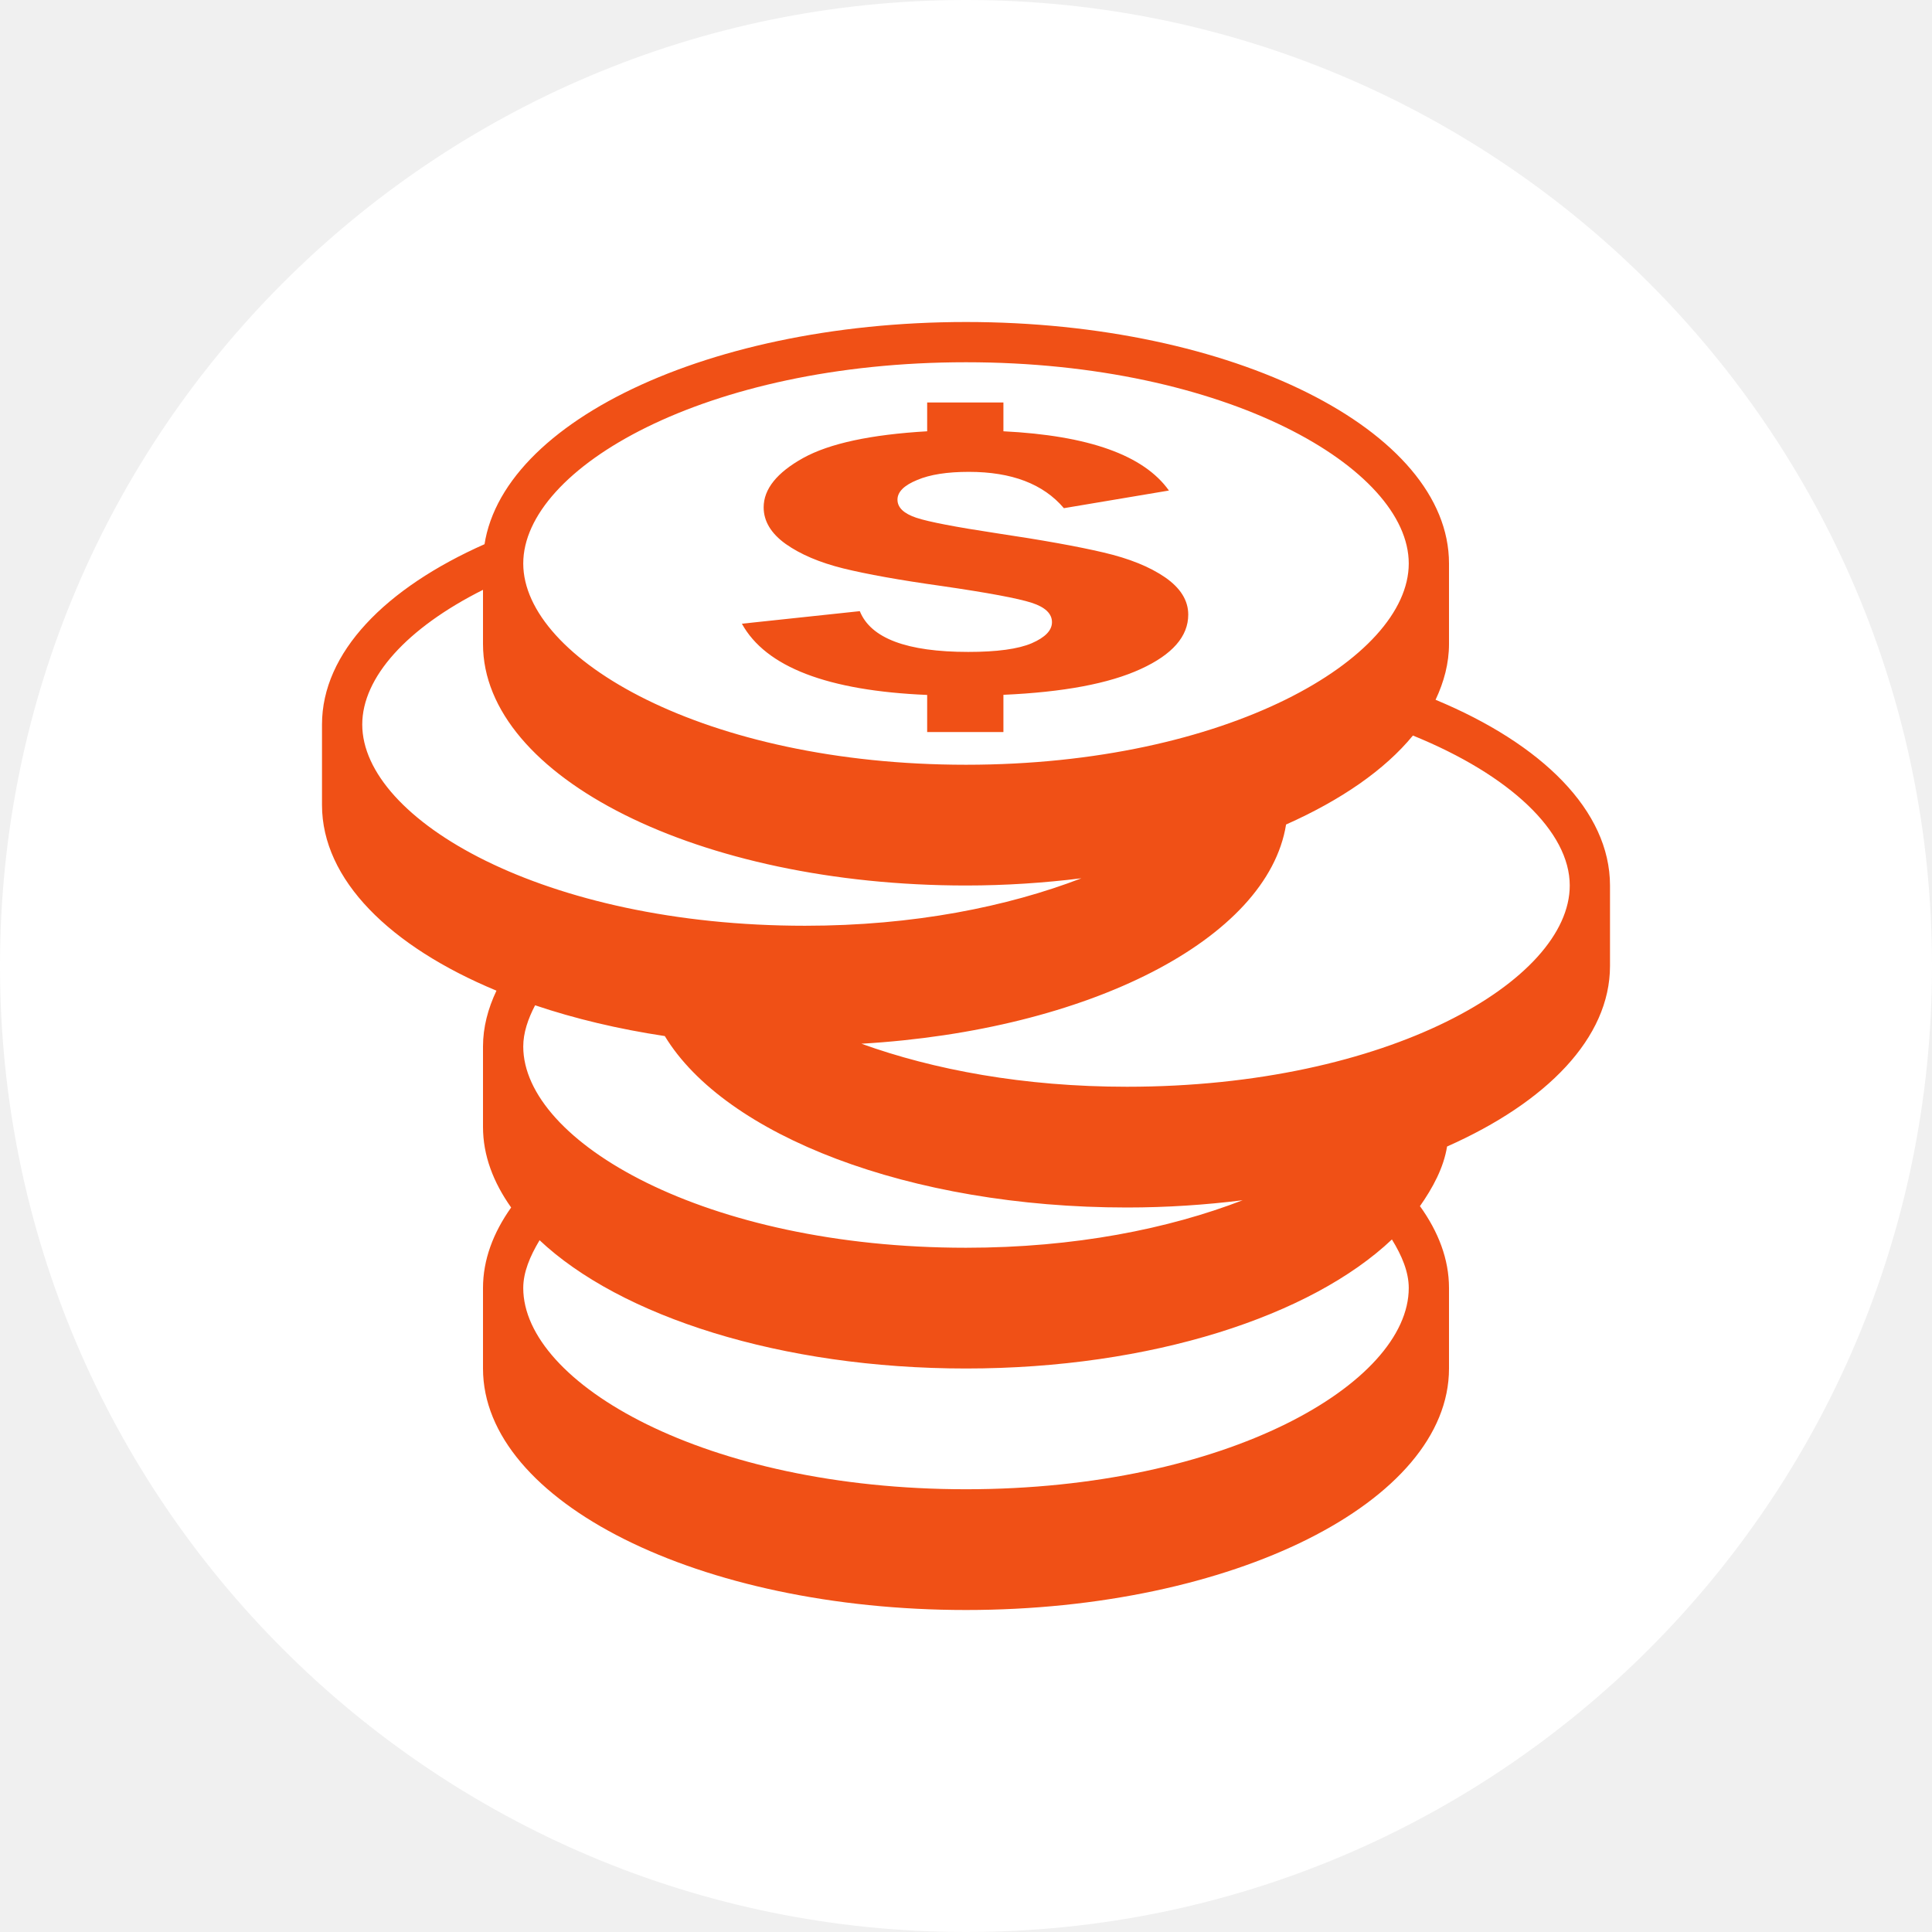
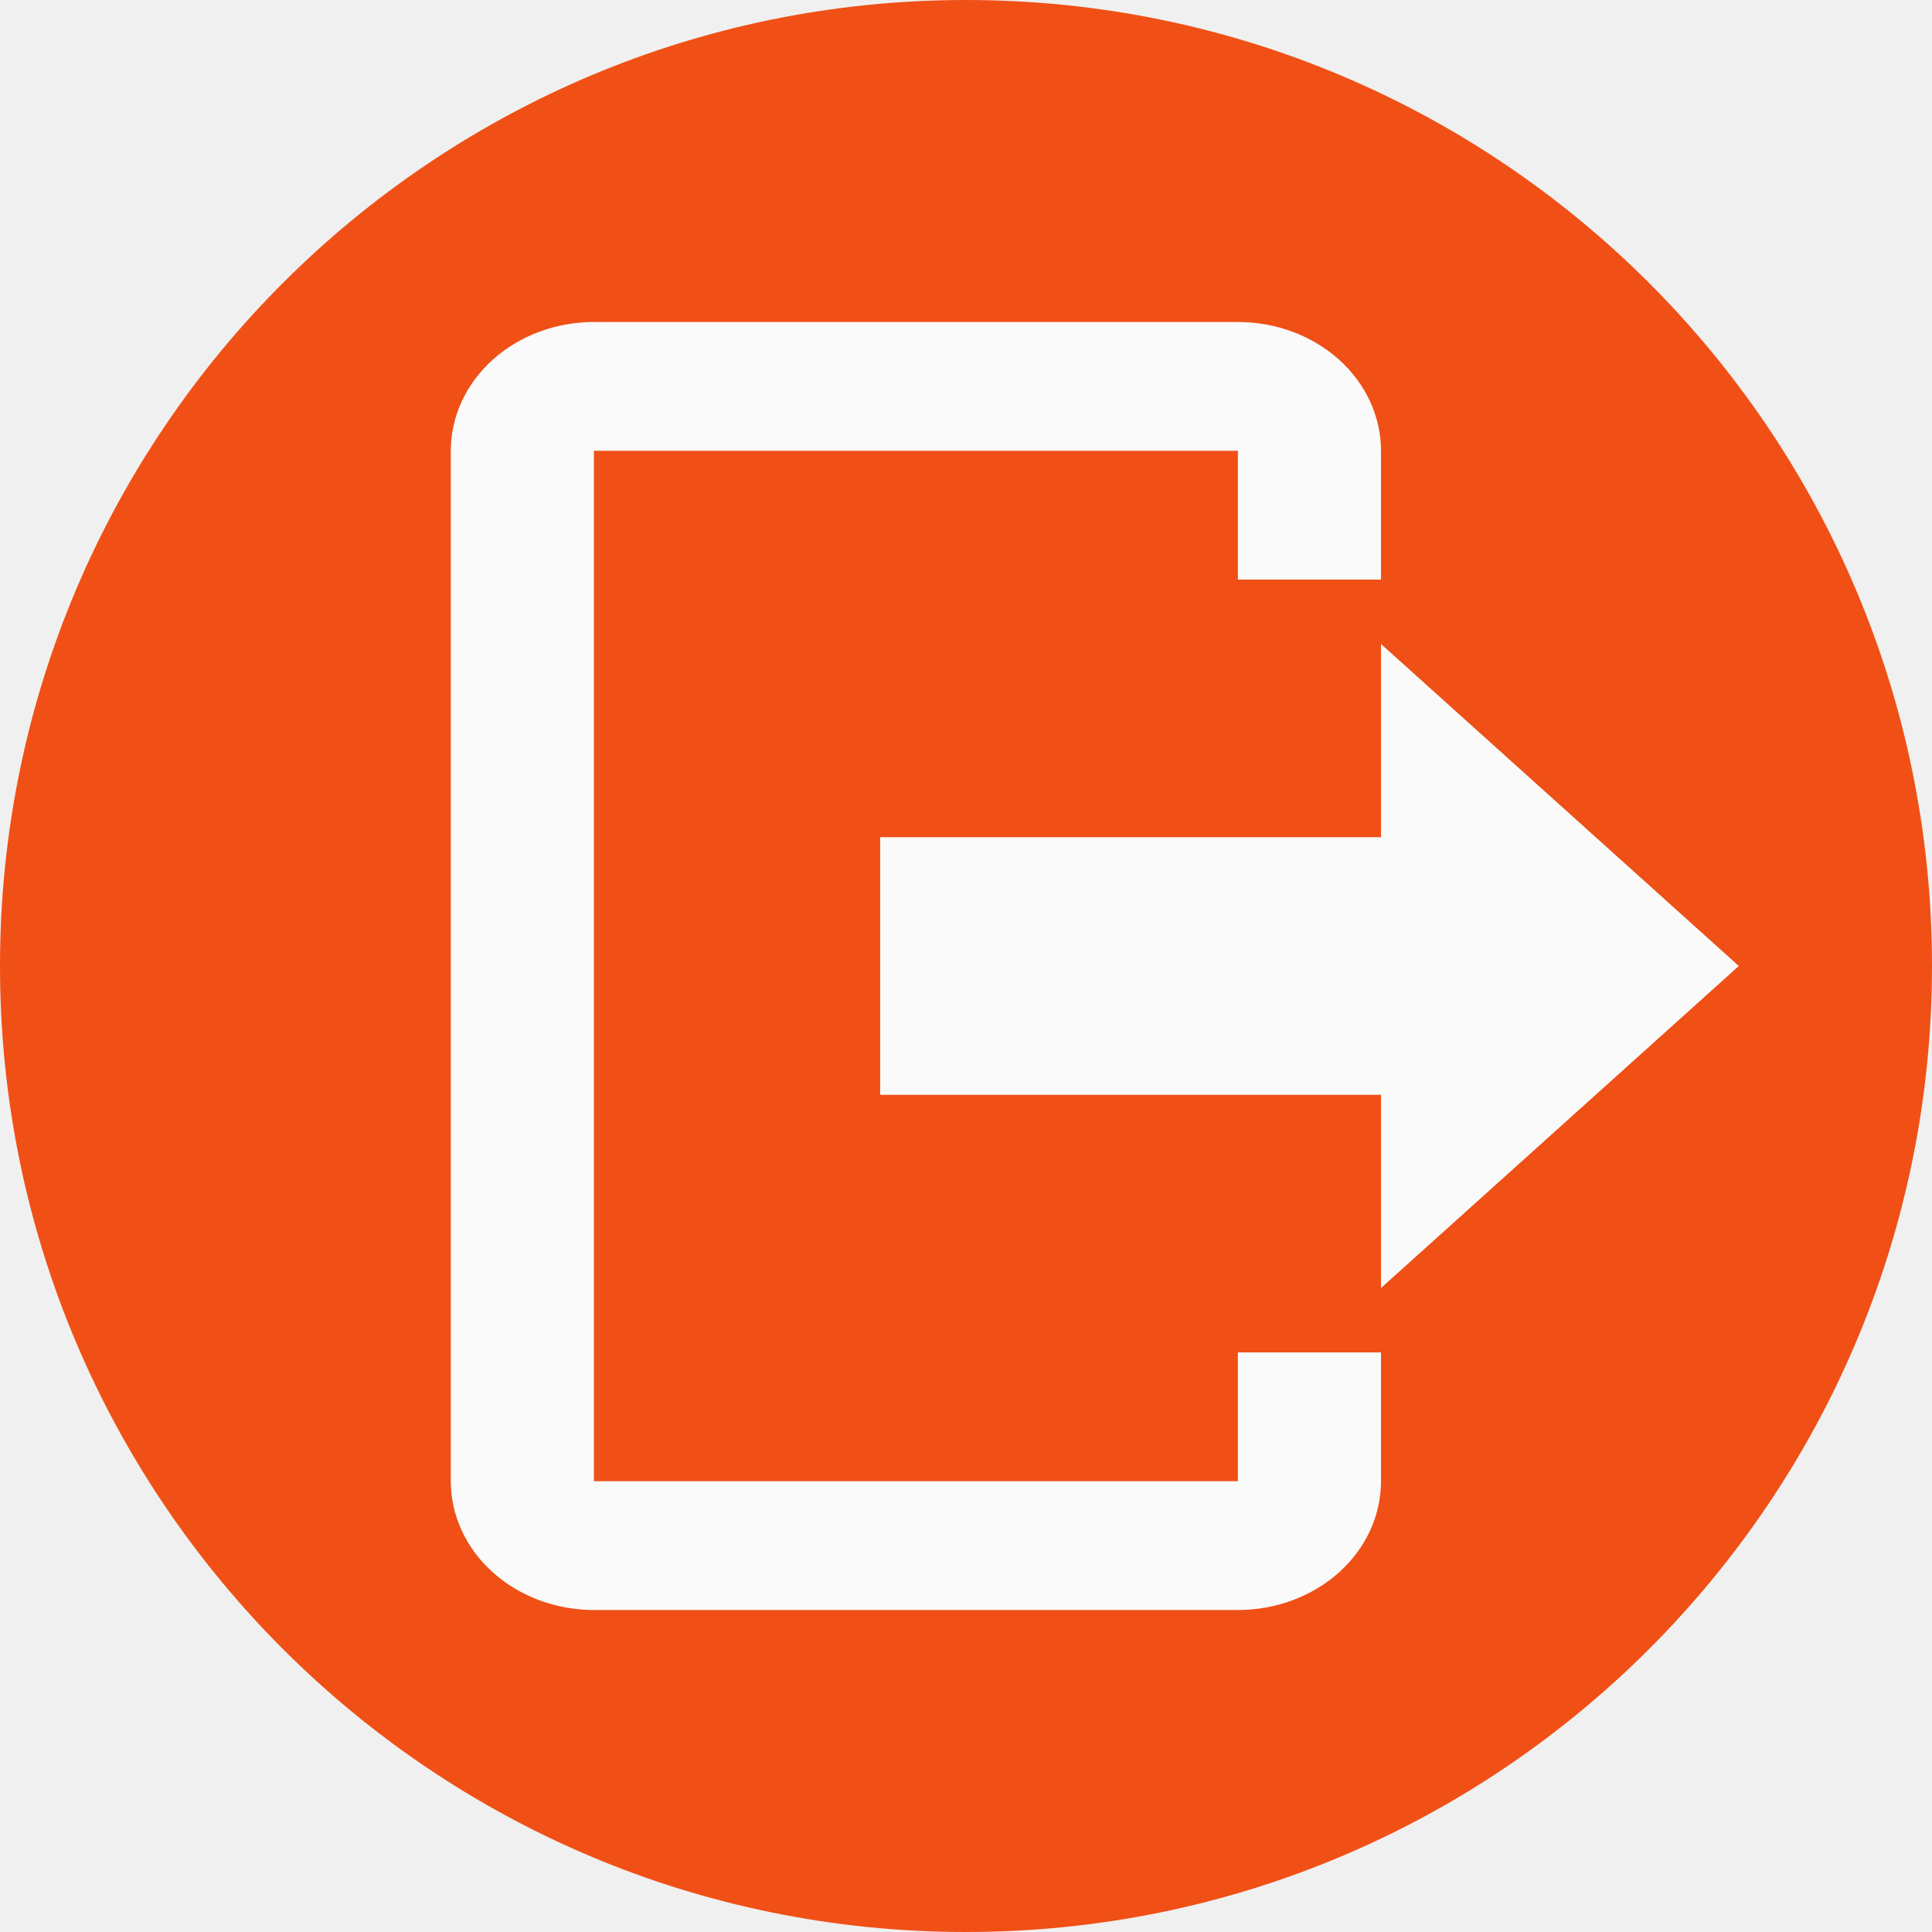
<svg xmlns="http://www.w3.org/2000/svg" width="30" height="30" viewBox="0 0 30 30" fill="none">
-   <circle cx="15" cy="15" r="15" fill="white" />
-   <path d="M22.291 10.866V10.867C22.423 10.588 22.5 10.298 22.5 10V8.75C22.5 6.68 19.142 5 15 5C10.858 5 7.5 6.68 7.5 8.75C7.5 8.647 7.515 8.547 7.531 8.447C5.981 9.133 5 10.134 5 11.25V12.5C5 13.66 6.055 14.696 7.709 15.383C7.577 15.662 7.5 15.952 7.5 16.25V17.5C7.5 17.939 7.659 18.358 7.937 18.75C7.659 19.142 7.5 19.561 7.5 20V21.25C7.5 23.32 10.858 25 15 25C19.142 25 22.5 23.32 22.5 21.25V20C22.5 19.553 22.335 19.127 22.05 18.73C22.047 18.733 22.045 18.737 22.042 18.739C22.252 18.441 22.417 18.131 22.47 17.803C24.019 17.116 25 16.116 25 15V13.75C25 12.59 23.945 11.553 22.291 10.866ZM15 5.625C19.052 5.625 21.875 7.272 21.875 8.75C21.875 10.227 19.052 11.875 15 11.875C10.948 11.875 8.125 10.227 8.125 8.75C8.125 7.272 10.948 5.625 15 5.625ZM5.625 11.25C5.625 10.52 6.317 9.752 7.5 9.159V10C7.5 12.07 10.858 13.75 15 13.75C15.619 13.75 16.217 13.709 16.792 13.638C15.646 14.078 14.19 14.375 12.5 14.375C8.448 14.375 5.625 12.727 5.625 11.25ZM21.875 20C21.875 21.477 19.052 23.125 15 23.125C10.948 23.125 8.125 21.477 8.125 20C8.125 19.755 8.23 19.506 8.378 19.259C8.376 19.258 8.374 19.255 8.373 19.253C9.631 20.441 12.127 21.25 15 21.25C17.877 21.25 20.36 20.435 21.616 19.244C21.615 19.246 21.615 19.246 21.614 19.247C21.768 19.497 21.875 19.75 21.875 20ZM19.294 18.638C18.147 19.08 16.691 19.375 15 19.375C10.948 19.375 8.125 17.727 8.125 16.25C8.125 16.038 8.198 15.823 8.309 15.61C8.922 15.817 9.6 15.979 10.323 16.088C11.256 17.628 14.115 18.75 17.5 18.75C18.121 18.75 18.722 18.709 19.299 18.637C19.298 18.637 19.297 18.638 19.294 18.638ZM17.5 16.875C15.896 16.875 14.497 16.611 13.376 16.207C16.901 16 19.684 14.585 19.97 12.803C20.82 12.425 21.502 11.956 21.94 11.421C21.939 11.421 21.939 11.421 21.939 11.421C23.452 12.036 24.375 12.915 24.375 13.75C24.375 15.227 21.552 16.875 17.5 16.875ZM16.335 9.661C16.335 9.529 16.23 9.428 16.02 9.36C15.811 9.292 15.343 9.204 14.619 9.099C13.969 9.008 13.46 8.916 13.093 8.826C12.727 8.735 12.429 8.608 12.201 8.447C11.973 8.284 11.858 8.093 11.858 7.878C11.858 7.595 12.063 7.339 12.471 7.112C12.879 6.886 13.521 6.748 14.397 6.697V6.25H15.581V6.697C16.904 6.763 17.761 7.068 18.151 7.617L16.52 7.891C16.201 7.515 15.71 7.327 15.044 7.327C14.71 7.327 14.441 7.368 14.24 7.454C14.037 7.537 13.936 7.639 13.936 7.759C13.936 7.881 14.033 7.974 14.229 8.04C14.423 8.104 14.841 8.184 15.481 8.281C16.184 8.386 16.736 8.485 17.135 8.579C17.535 8.672 17.854 8.801 18.093 8.966C18.331 9.131 18.451 9.324 18.451 9.544C18.451 9.883 18.204 10.164 17.712 10.389C17.221 10.615 16.51 10.748 15.581 10.789V11.367H14.397V10.791C12.848 10.726 11.89 10.356 11.52 9.685L13.351 9.49C13.521 9.912 14.082 10.123 15.036 10.123C15.481 10.123 15.811 10.078 16.021 9.988C16.23 9.897 16.335 9.789 16.335 9.661Z" fill="#F05016" />
+   <circle cx="15" cy="15" r="15" fill="#F05016" />
+   <path d="M21.444 20V17H13.667V13H21.444V10L27 15L21.444 20ZM19.222 5C19.812 5 20.377 5.211 20.794 5.586C21.21 5.961 21.444 6.47 21.444 7V9H19.222V7H9.222V23H19.222V21H21.444V23C21.444 23.53 21.21 24.039 20.794 24.414C20.377 24.789 19.812 25 19.222 25H9.222C8.633 25 8.068 24.789 7.651 24.414C7.234 24.039 7 23.53 7 23V7C7 6.47 7.234 5.961 7.651 5.586C8.068 5.211 8.633 5 9.222 5H19.222Z" fill="#FAFAFB" />
</svg>
